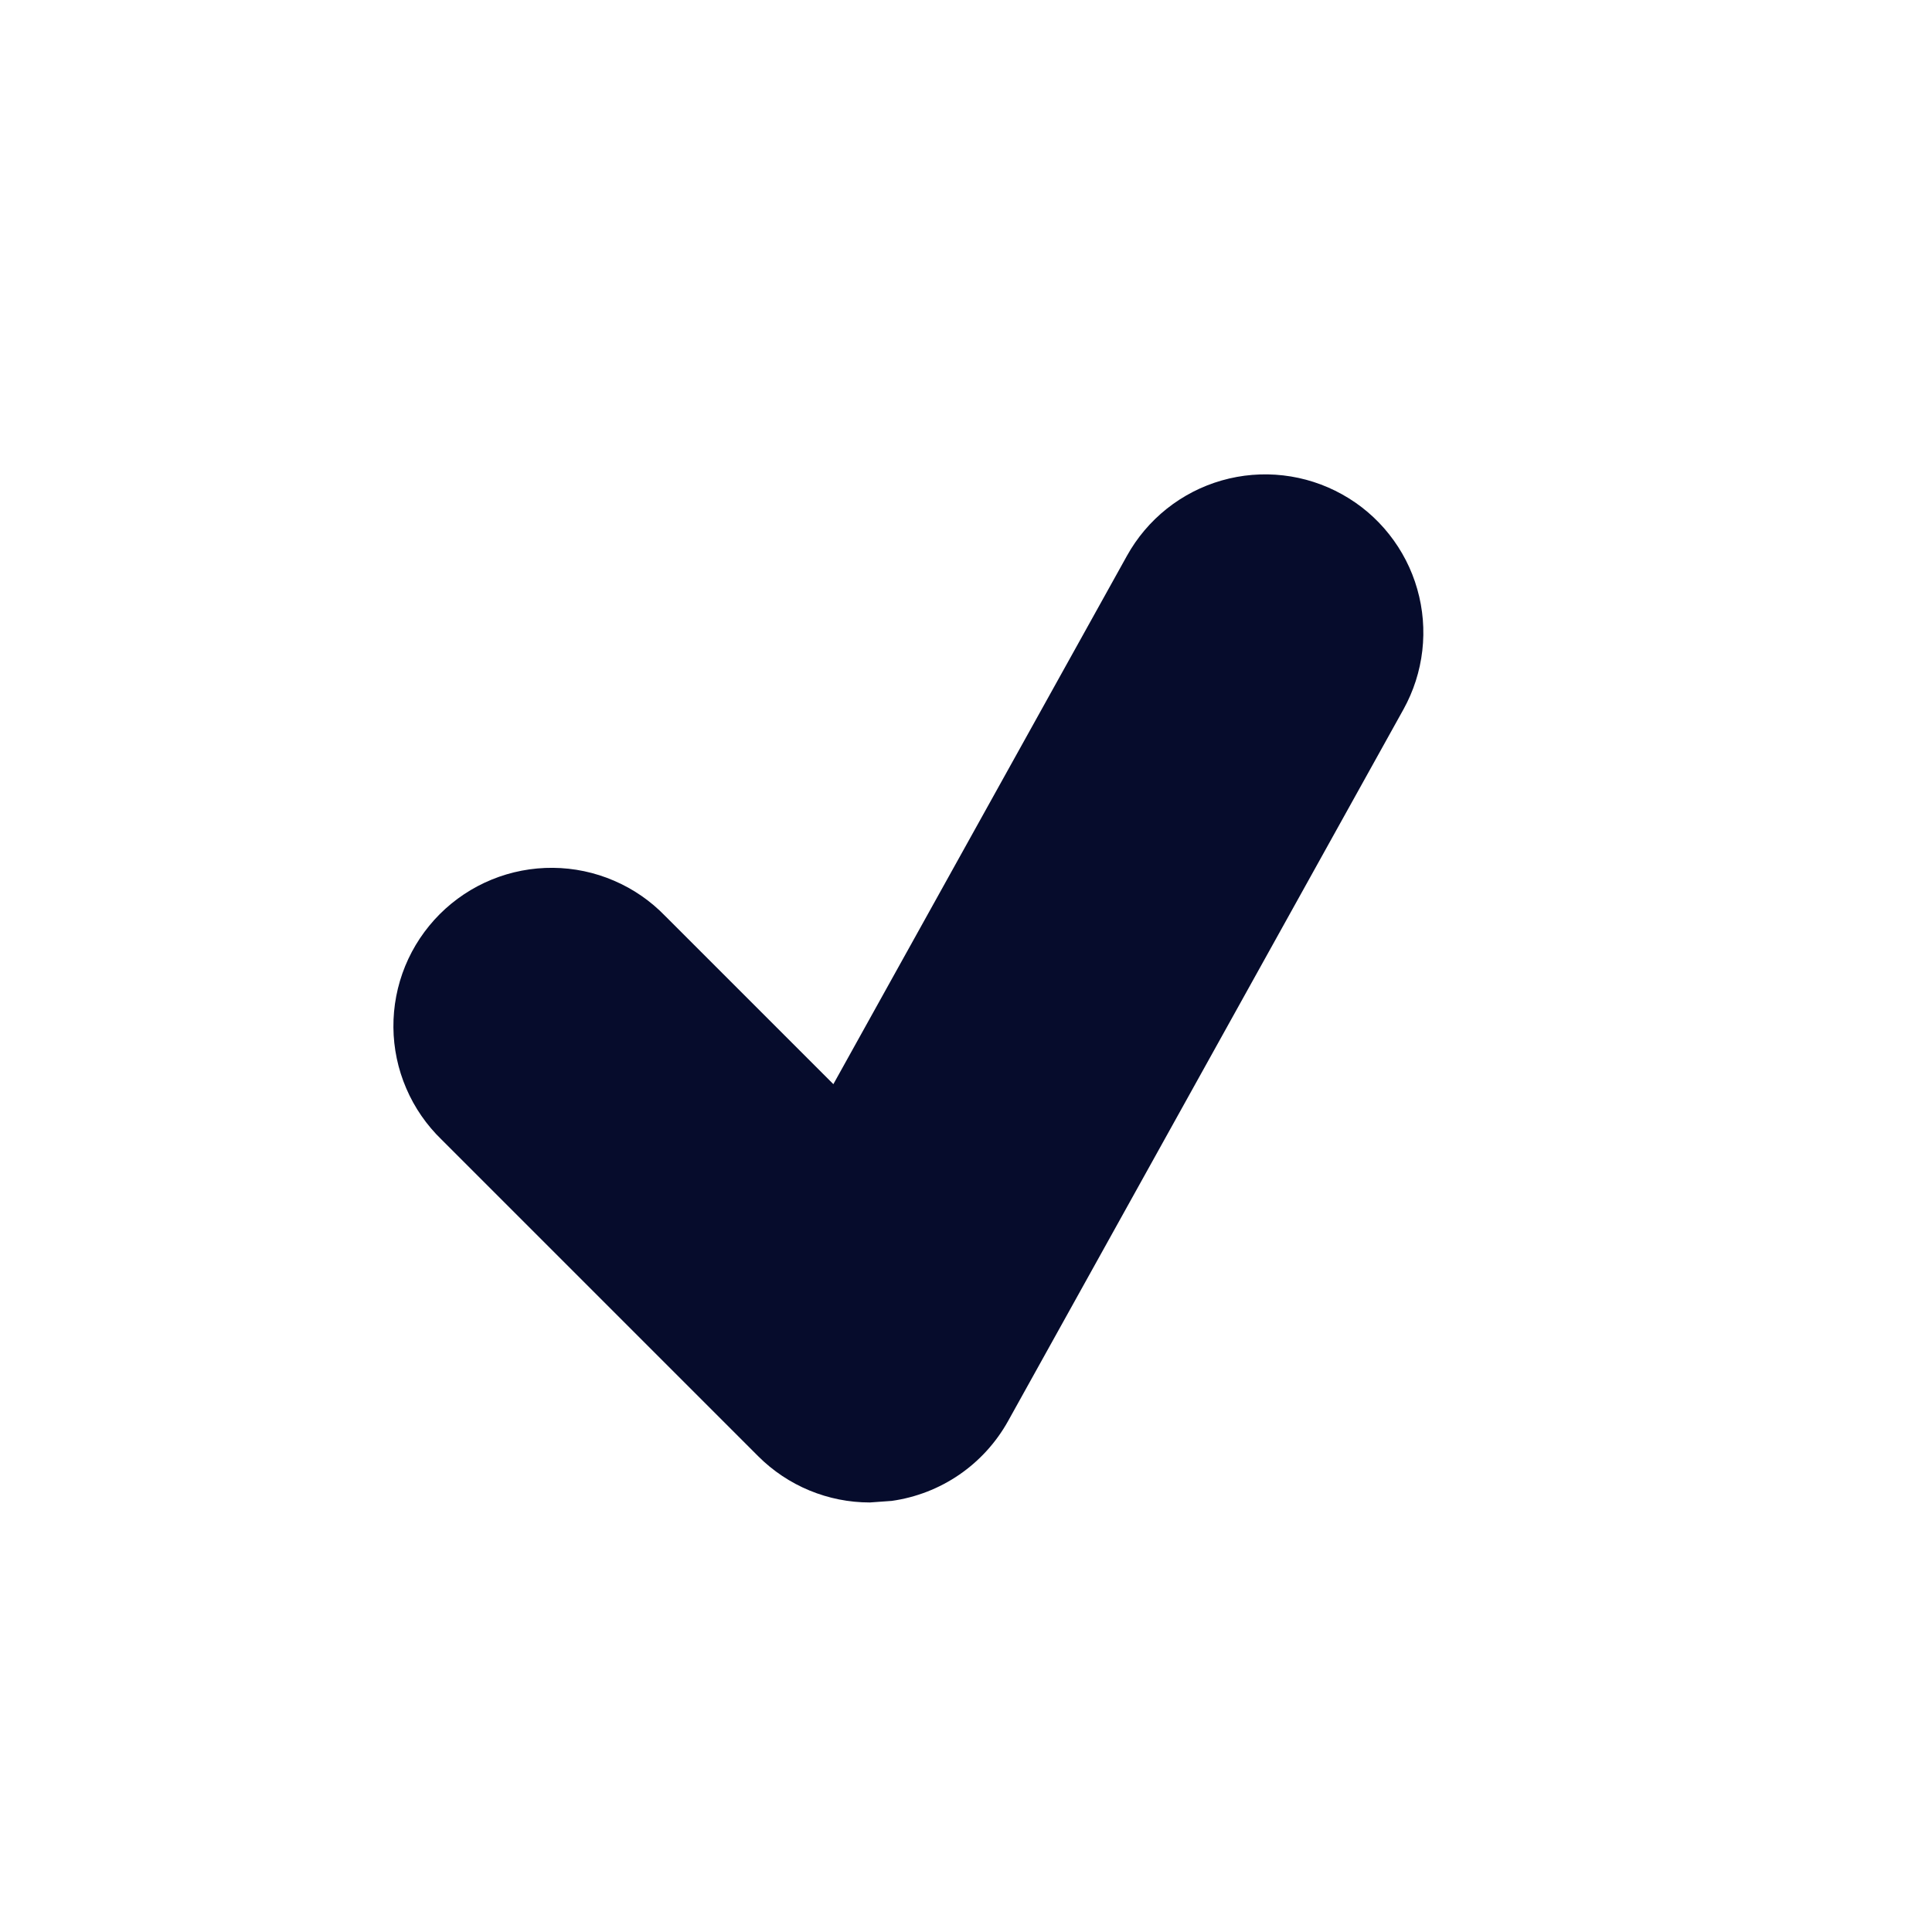
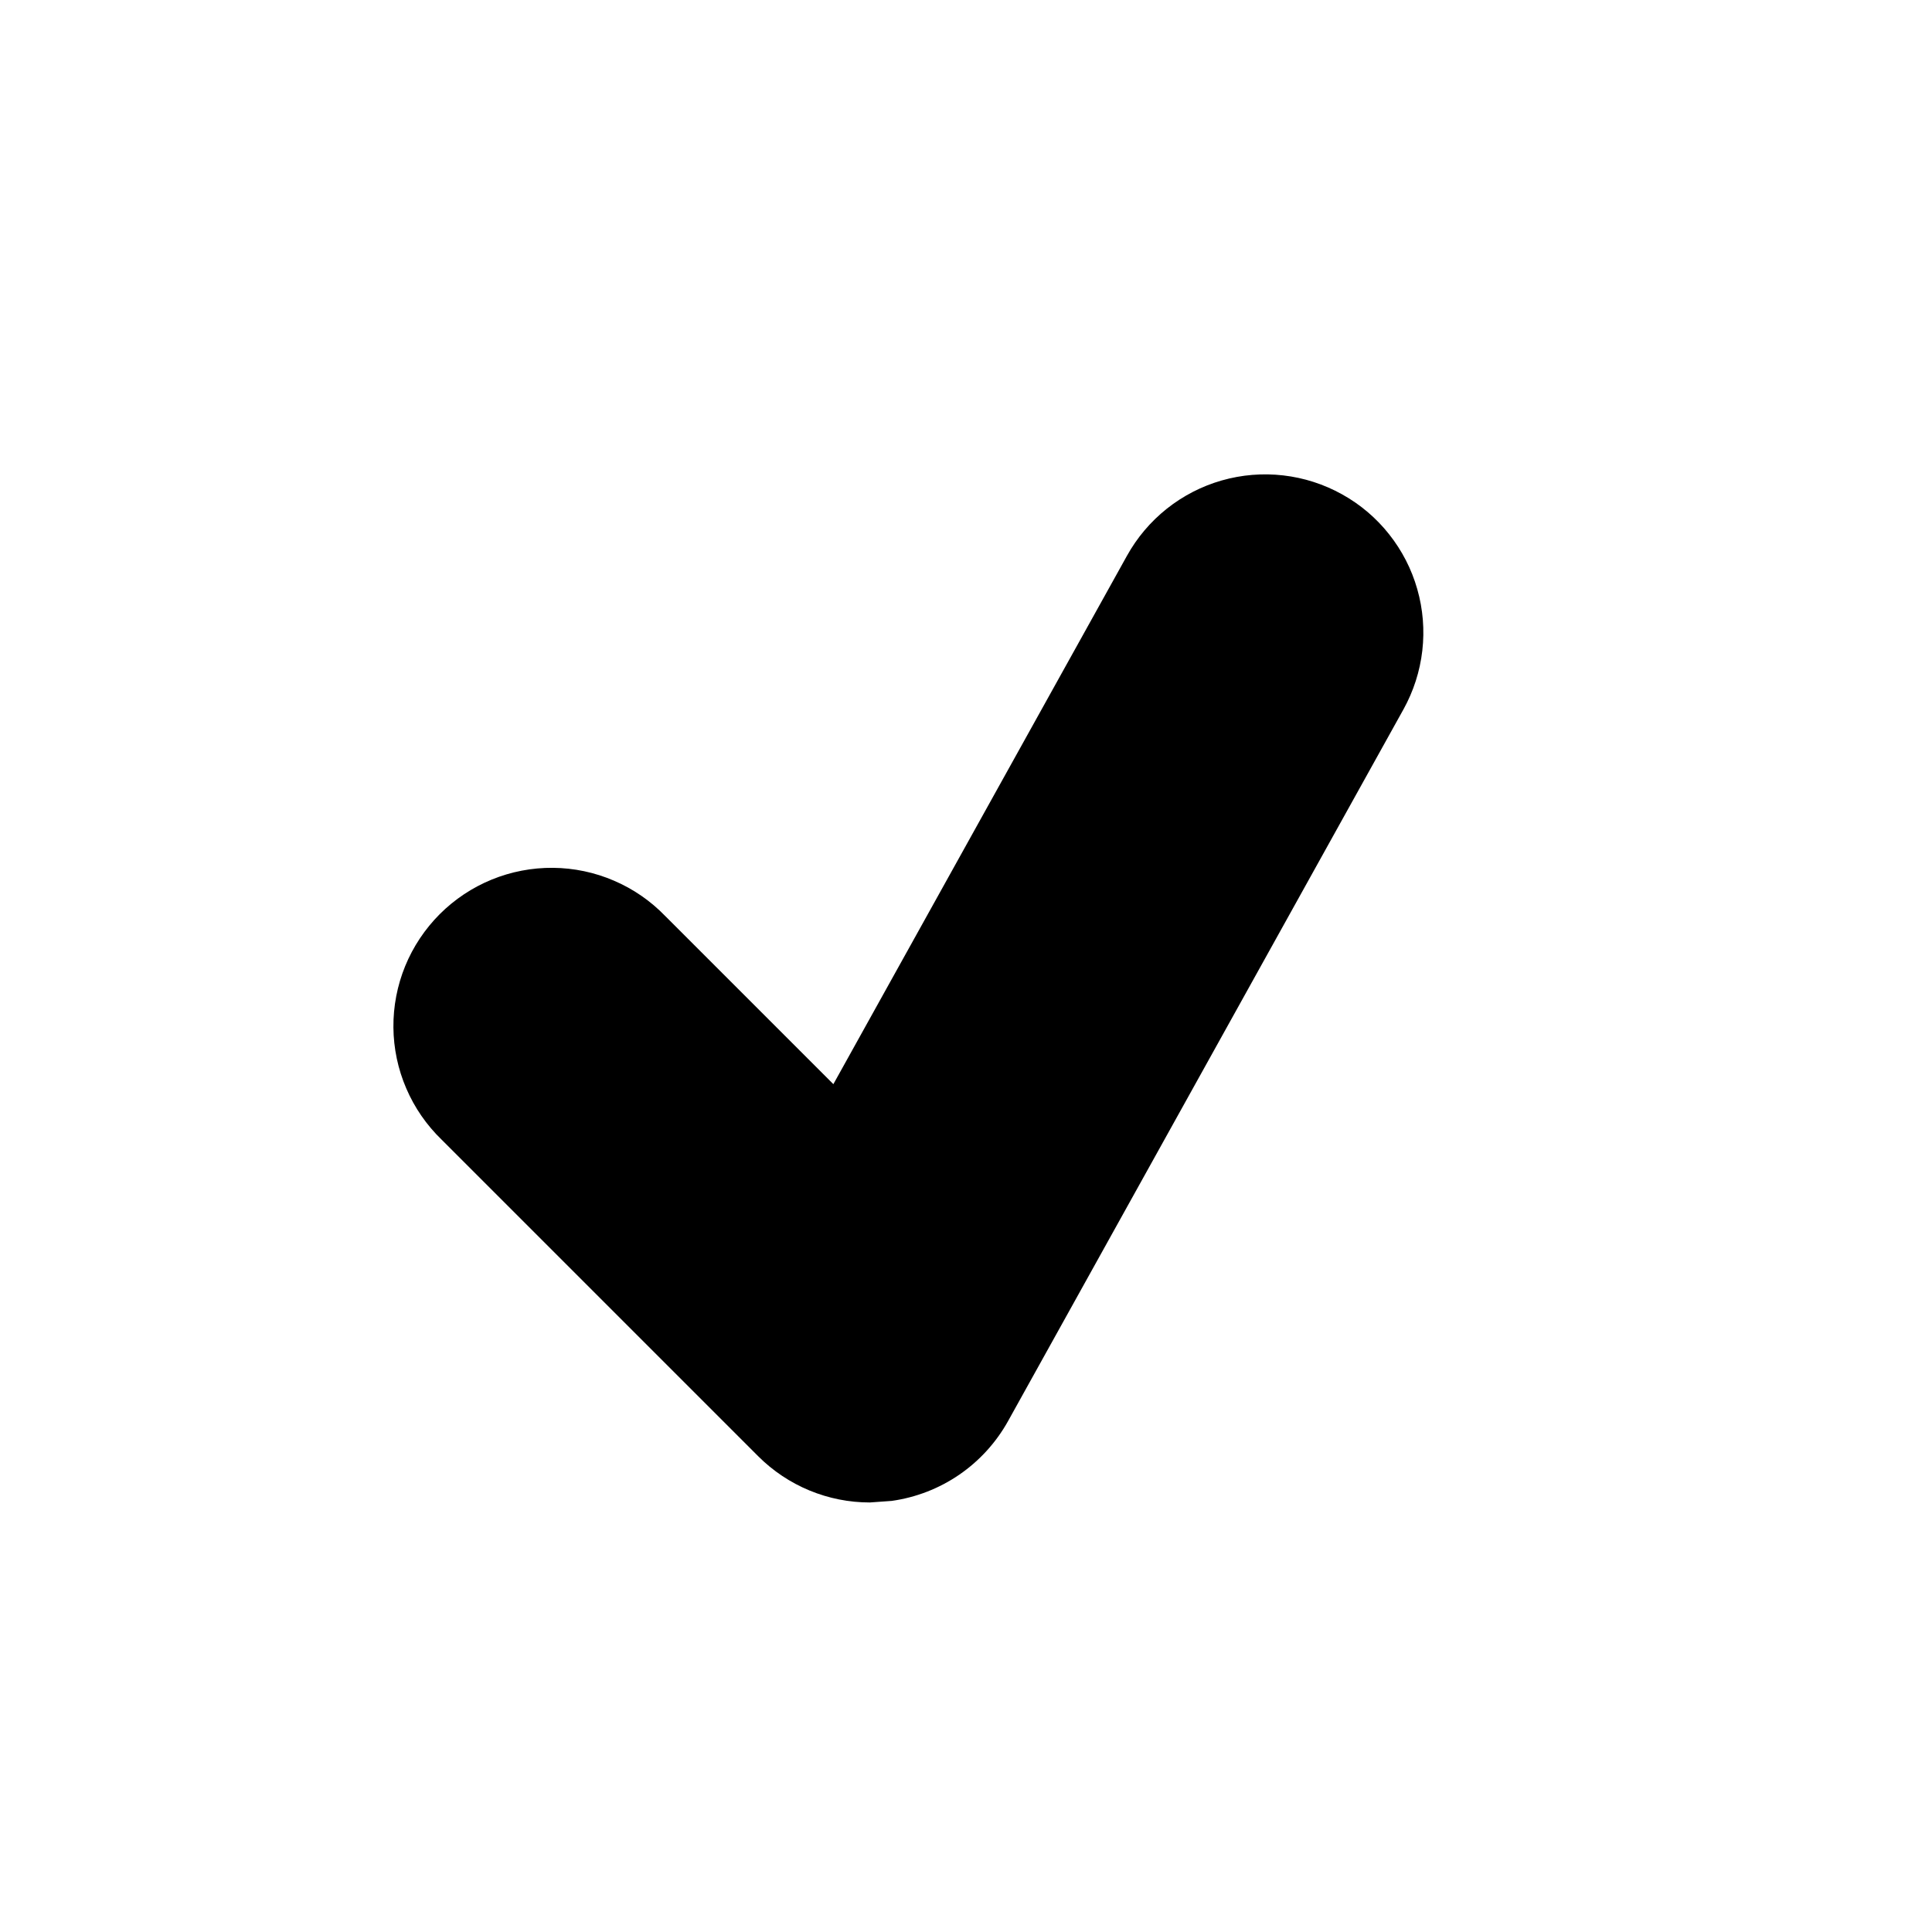
<svg xmlns="http://www.w3.org/2000/svg" width="43" height="43" viewBox="0 0 43 43" fill="none">
-   <path d="M29.87 11.002C29.466 10.777 29.022 10.634 28.562 10.581C28.103 10.528 27.638 10.566 27.193 10.693C26.748 10.82 26.333 11.034 25.971 11.321C25.609 11.609 25.307 11.965 25.083 12.369L18.548 24.13L14.808 20.39C14.483 20.053 14.095 19.785 13.665 19.601C13.236 19.416 12.774 19.319 12.307 19.315C11.839 19.311 11.376 19.4 10.943 19.577C10.511 19.754 10.118 20.015 9.787 20.346C9.457 20.677 9.195 21.07 9.018 21.502C8.841 21.935 8.752 22.398 8.756 22.866C8.76 23.333 8.857 23.795 9.042 24.224C9.226 24.654 9.495 25.042 9.831 25.367L16.871 32.407C17.536 33.074 18.434 33.44 19.359 33.44L19.847 33.405C20.386 33.329 20.901 33.13 21.35 32.822C21.8 32.513 22.171 32.105 22.436 31.629L31.236 15.789C31.46 15.385 31.603 14.941 31.656 14.481C31.709 14.022 31.671 13.557 31.544 13.113C31.418 12.668 31.204 12.253 30.917 11.891C30.63 11.528 30.274 11.226 29.87 11.002Z" fill="#060C2C" />
+   <path d="M29.87 11.002C29.466 10.777 29.022 10.634 28.562 10.581C28.103 10.528 27.638 10.566 27.193 10.693C26.748 10.82 26.333 11.034 25.971 11.321C25.609 11.609 25.307 11.965 25.083 12.369L18.548 24.13L14.808 20.39C14.483 20.053 14.095 19.785 13.665 19.601C13.236 19.416 12.774 19.319 12.307 19.315C11.839 19.311 11.376 19.4 10.943 19.577C10.511 19.754 10.118 20.015 9.787 20.346C9.457 20.677 9.195 21.07 9.018 21.502C8.841 21.935 8.752 22.398 8.756 22.866C8.76 23.333 8.857 23.795 9.042 24.224C9.226 24.654 9.495 25.042 9.831 25.367L16.871 32.407C17.536 33.074 18.434 33.44 19.359 33.44L19.847 33.405C20.386 33.329 20.901 33.13 21.35 32.822C21.8 32.513 22.171 32.105 22.436 31.629L31.236 15.789C31.46 15.385 31.603 14.941 31.656 14.481C31.709 14.022 31.671 13.557 31.544 13.113C31.418 12.668 31.204 12.253 30.917 11.891C30.63 11.528 30.274 11.226 29.87 11.002Z" fill="currentColor" />
</svg>
